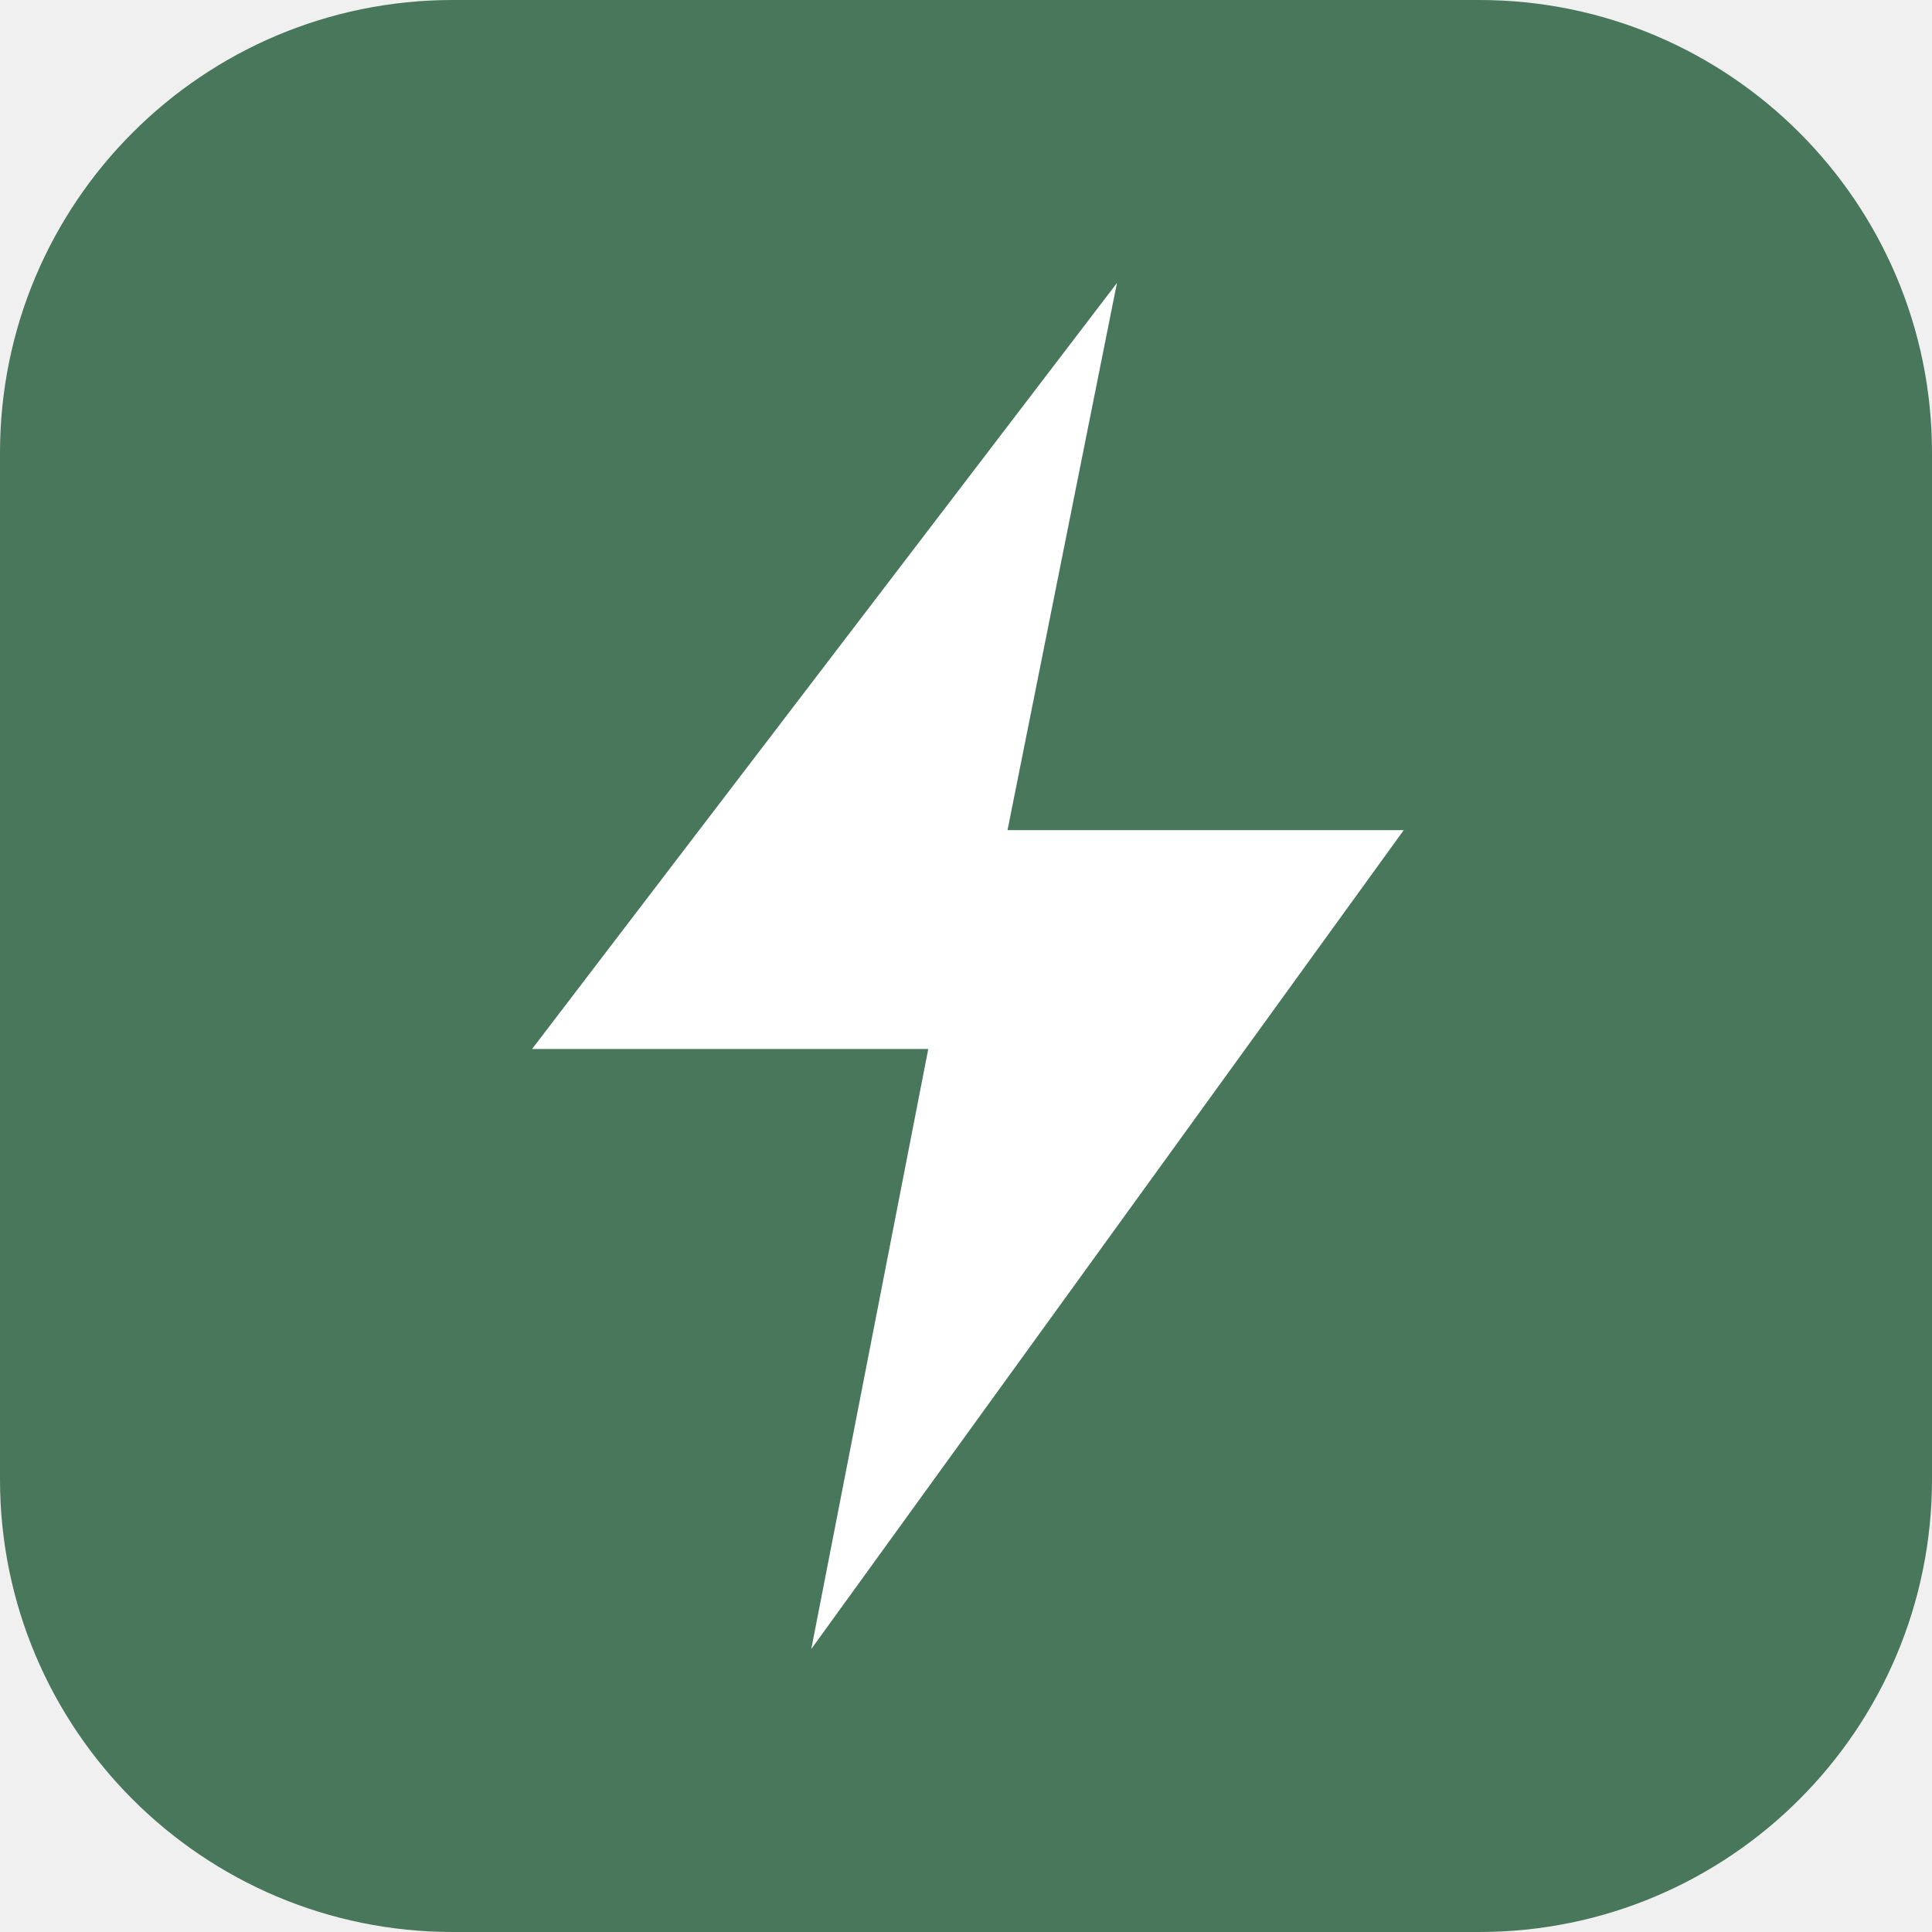
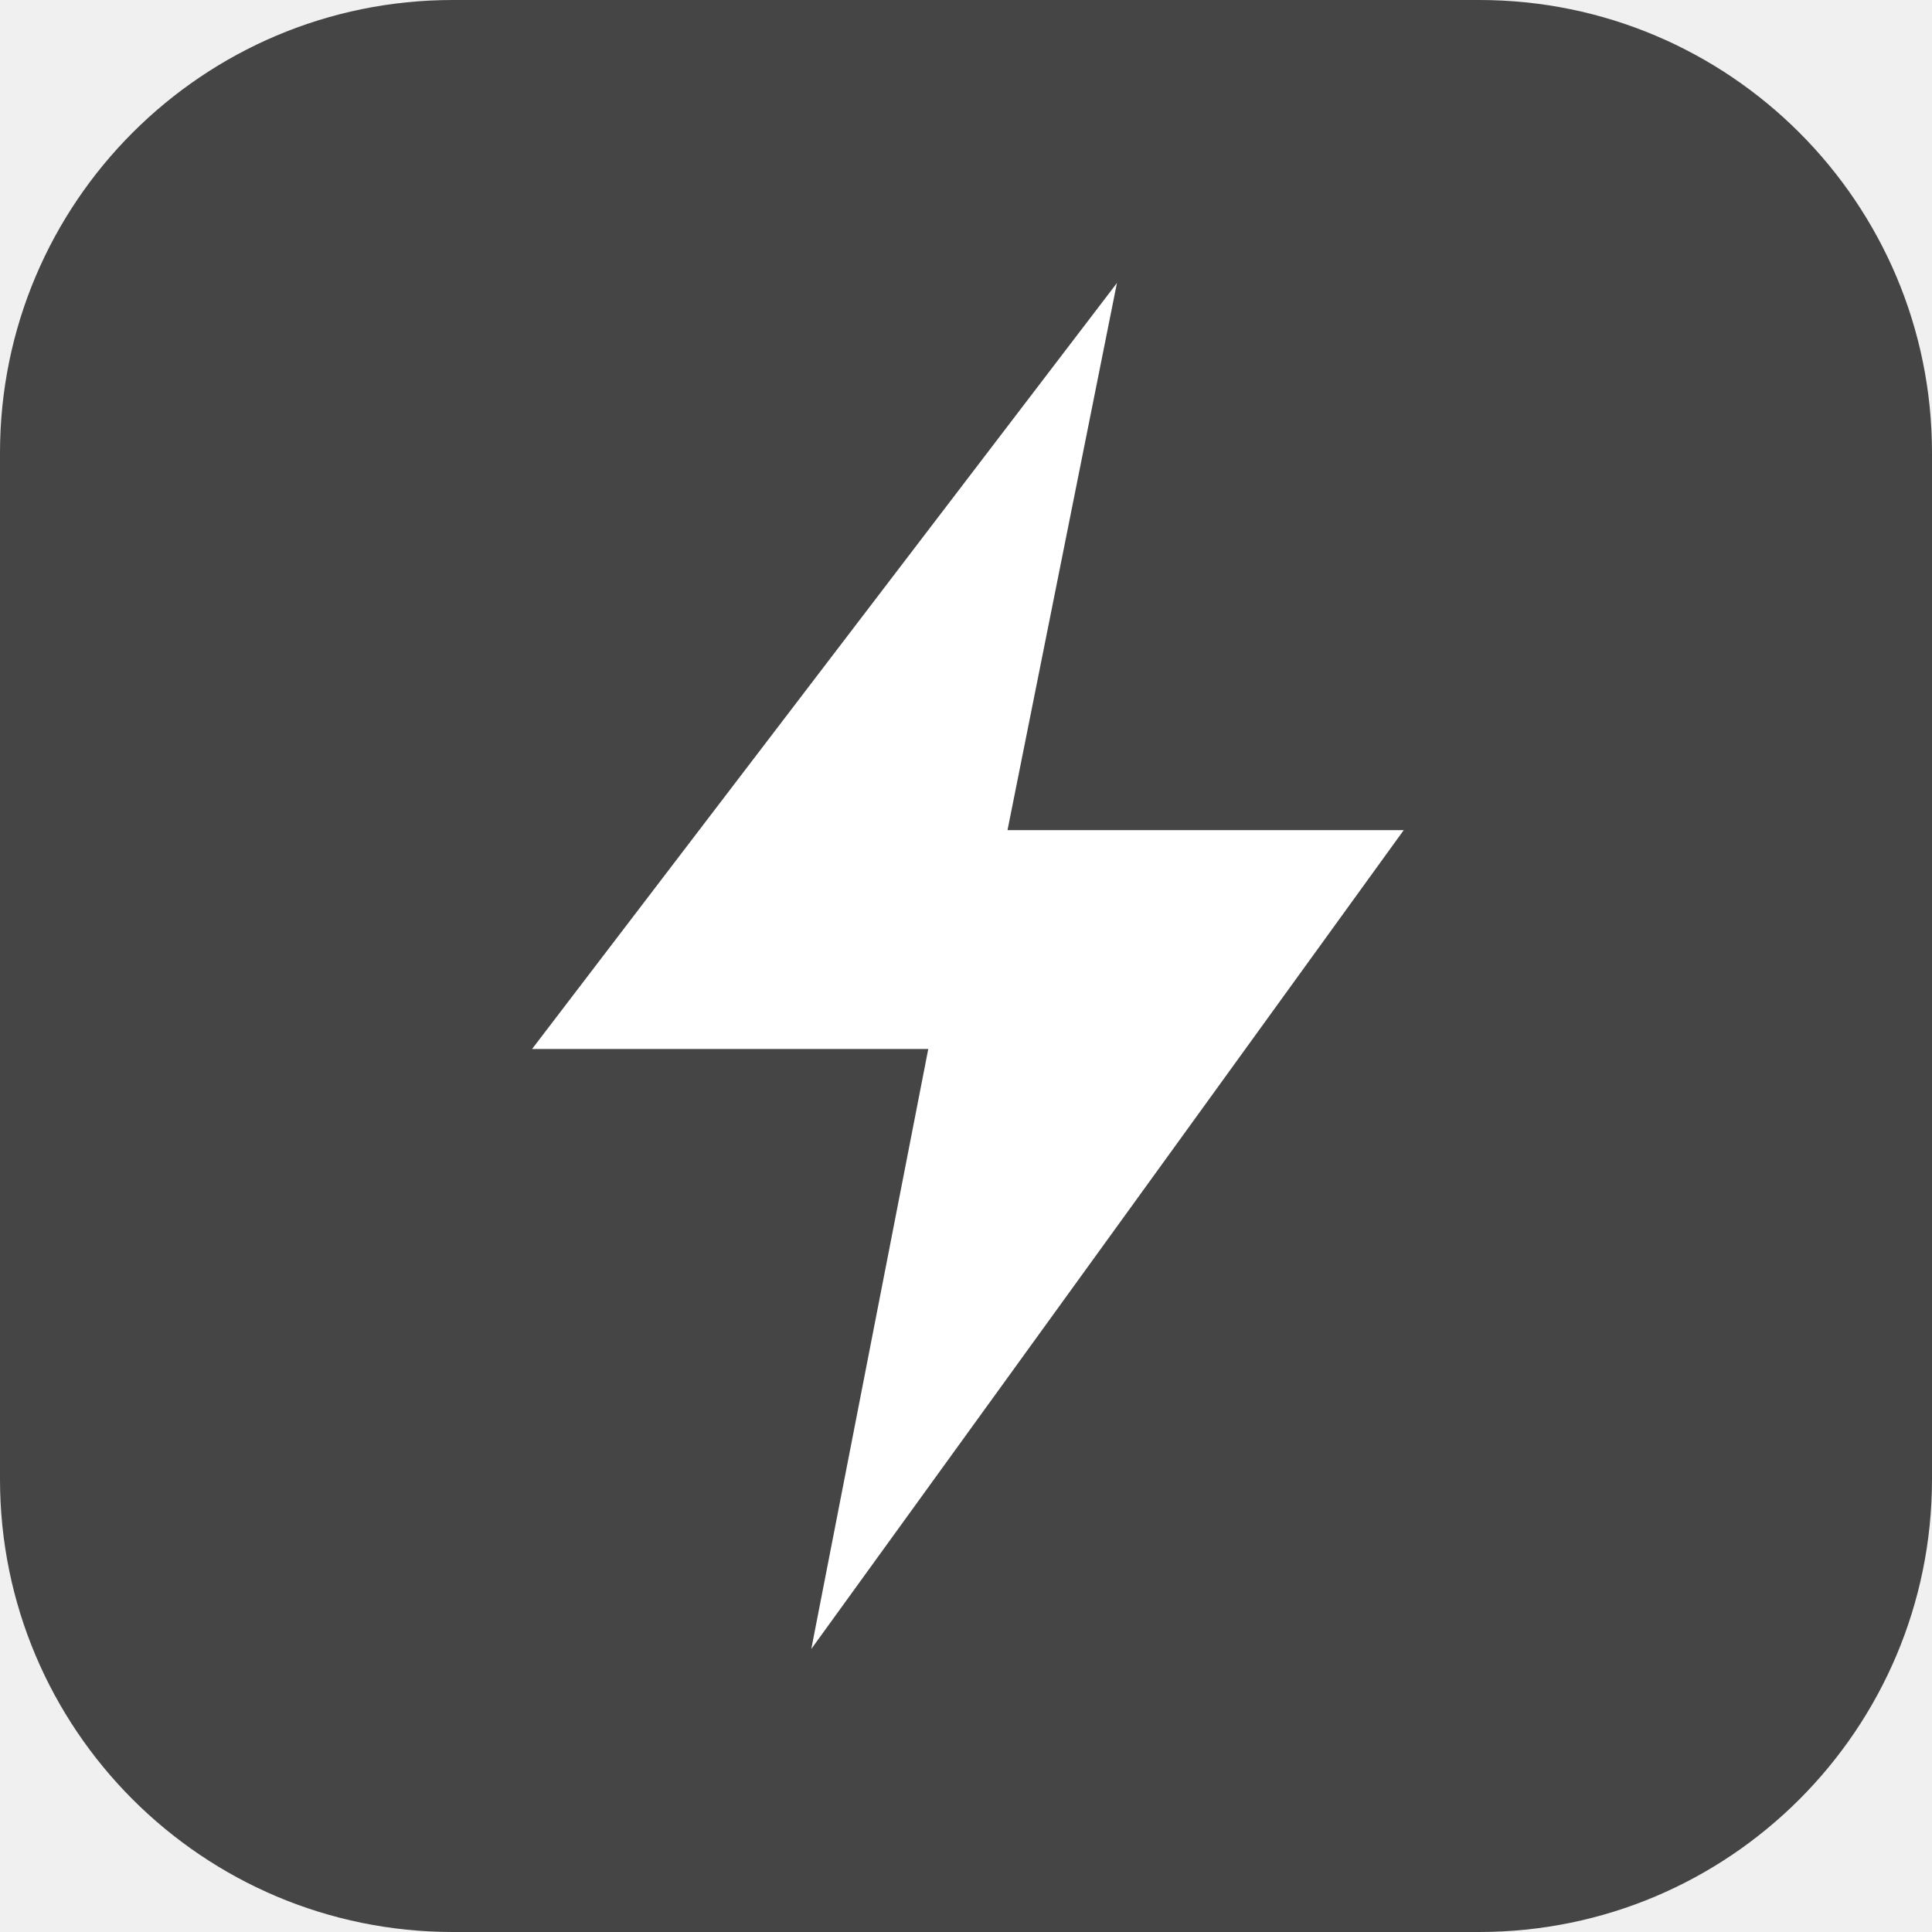
<svg xmlns="http://www.w3.org/2000/svg" width="512" height="512" viewBox="0 0 512 512">
-   <rect width="512" height="512" rx="120" fill="#49775c" />
+   <rect width="512" height="512" rx="120" fill="#454545" />
  <path d="M296 75 141 278h105l-31 159 157-217H267z" fill="#fff" />
</svg>
